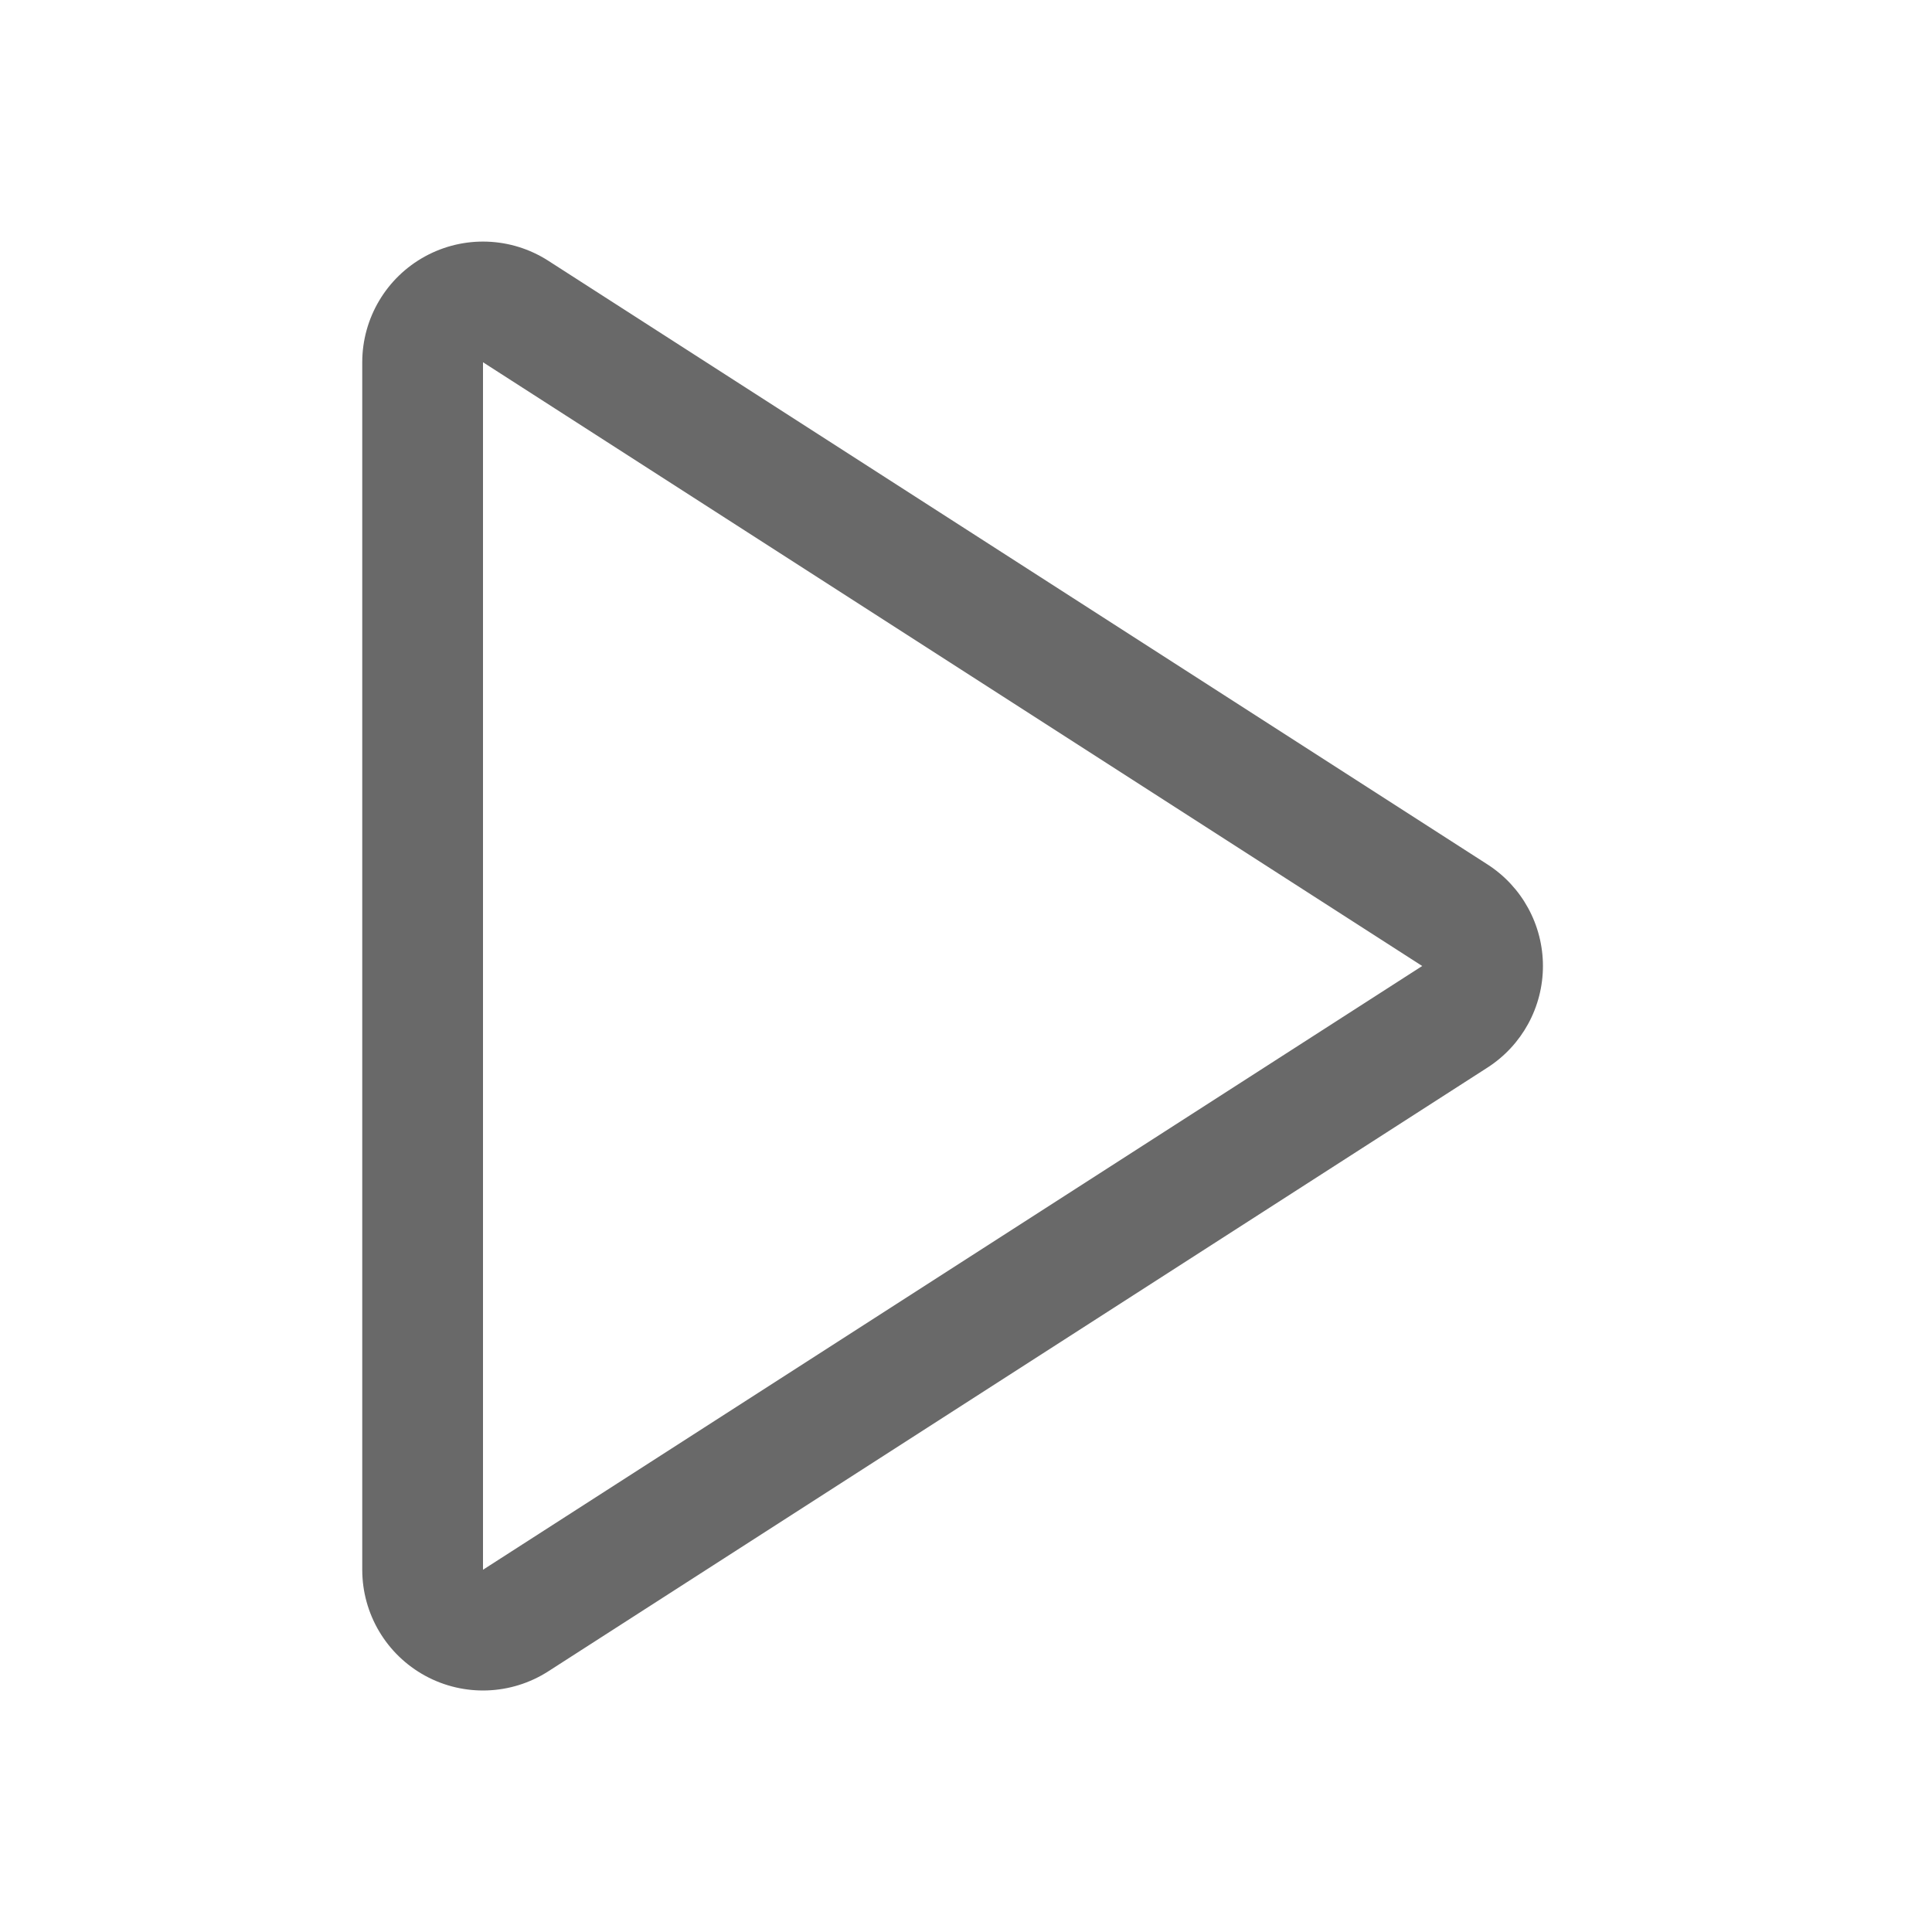
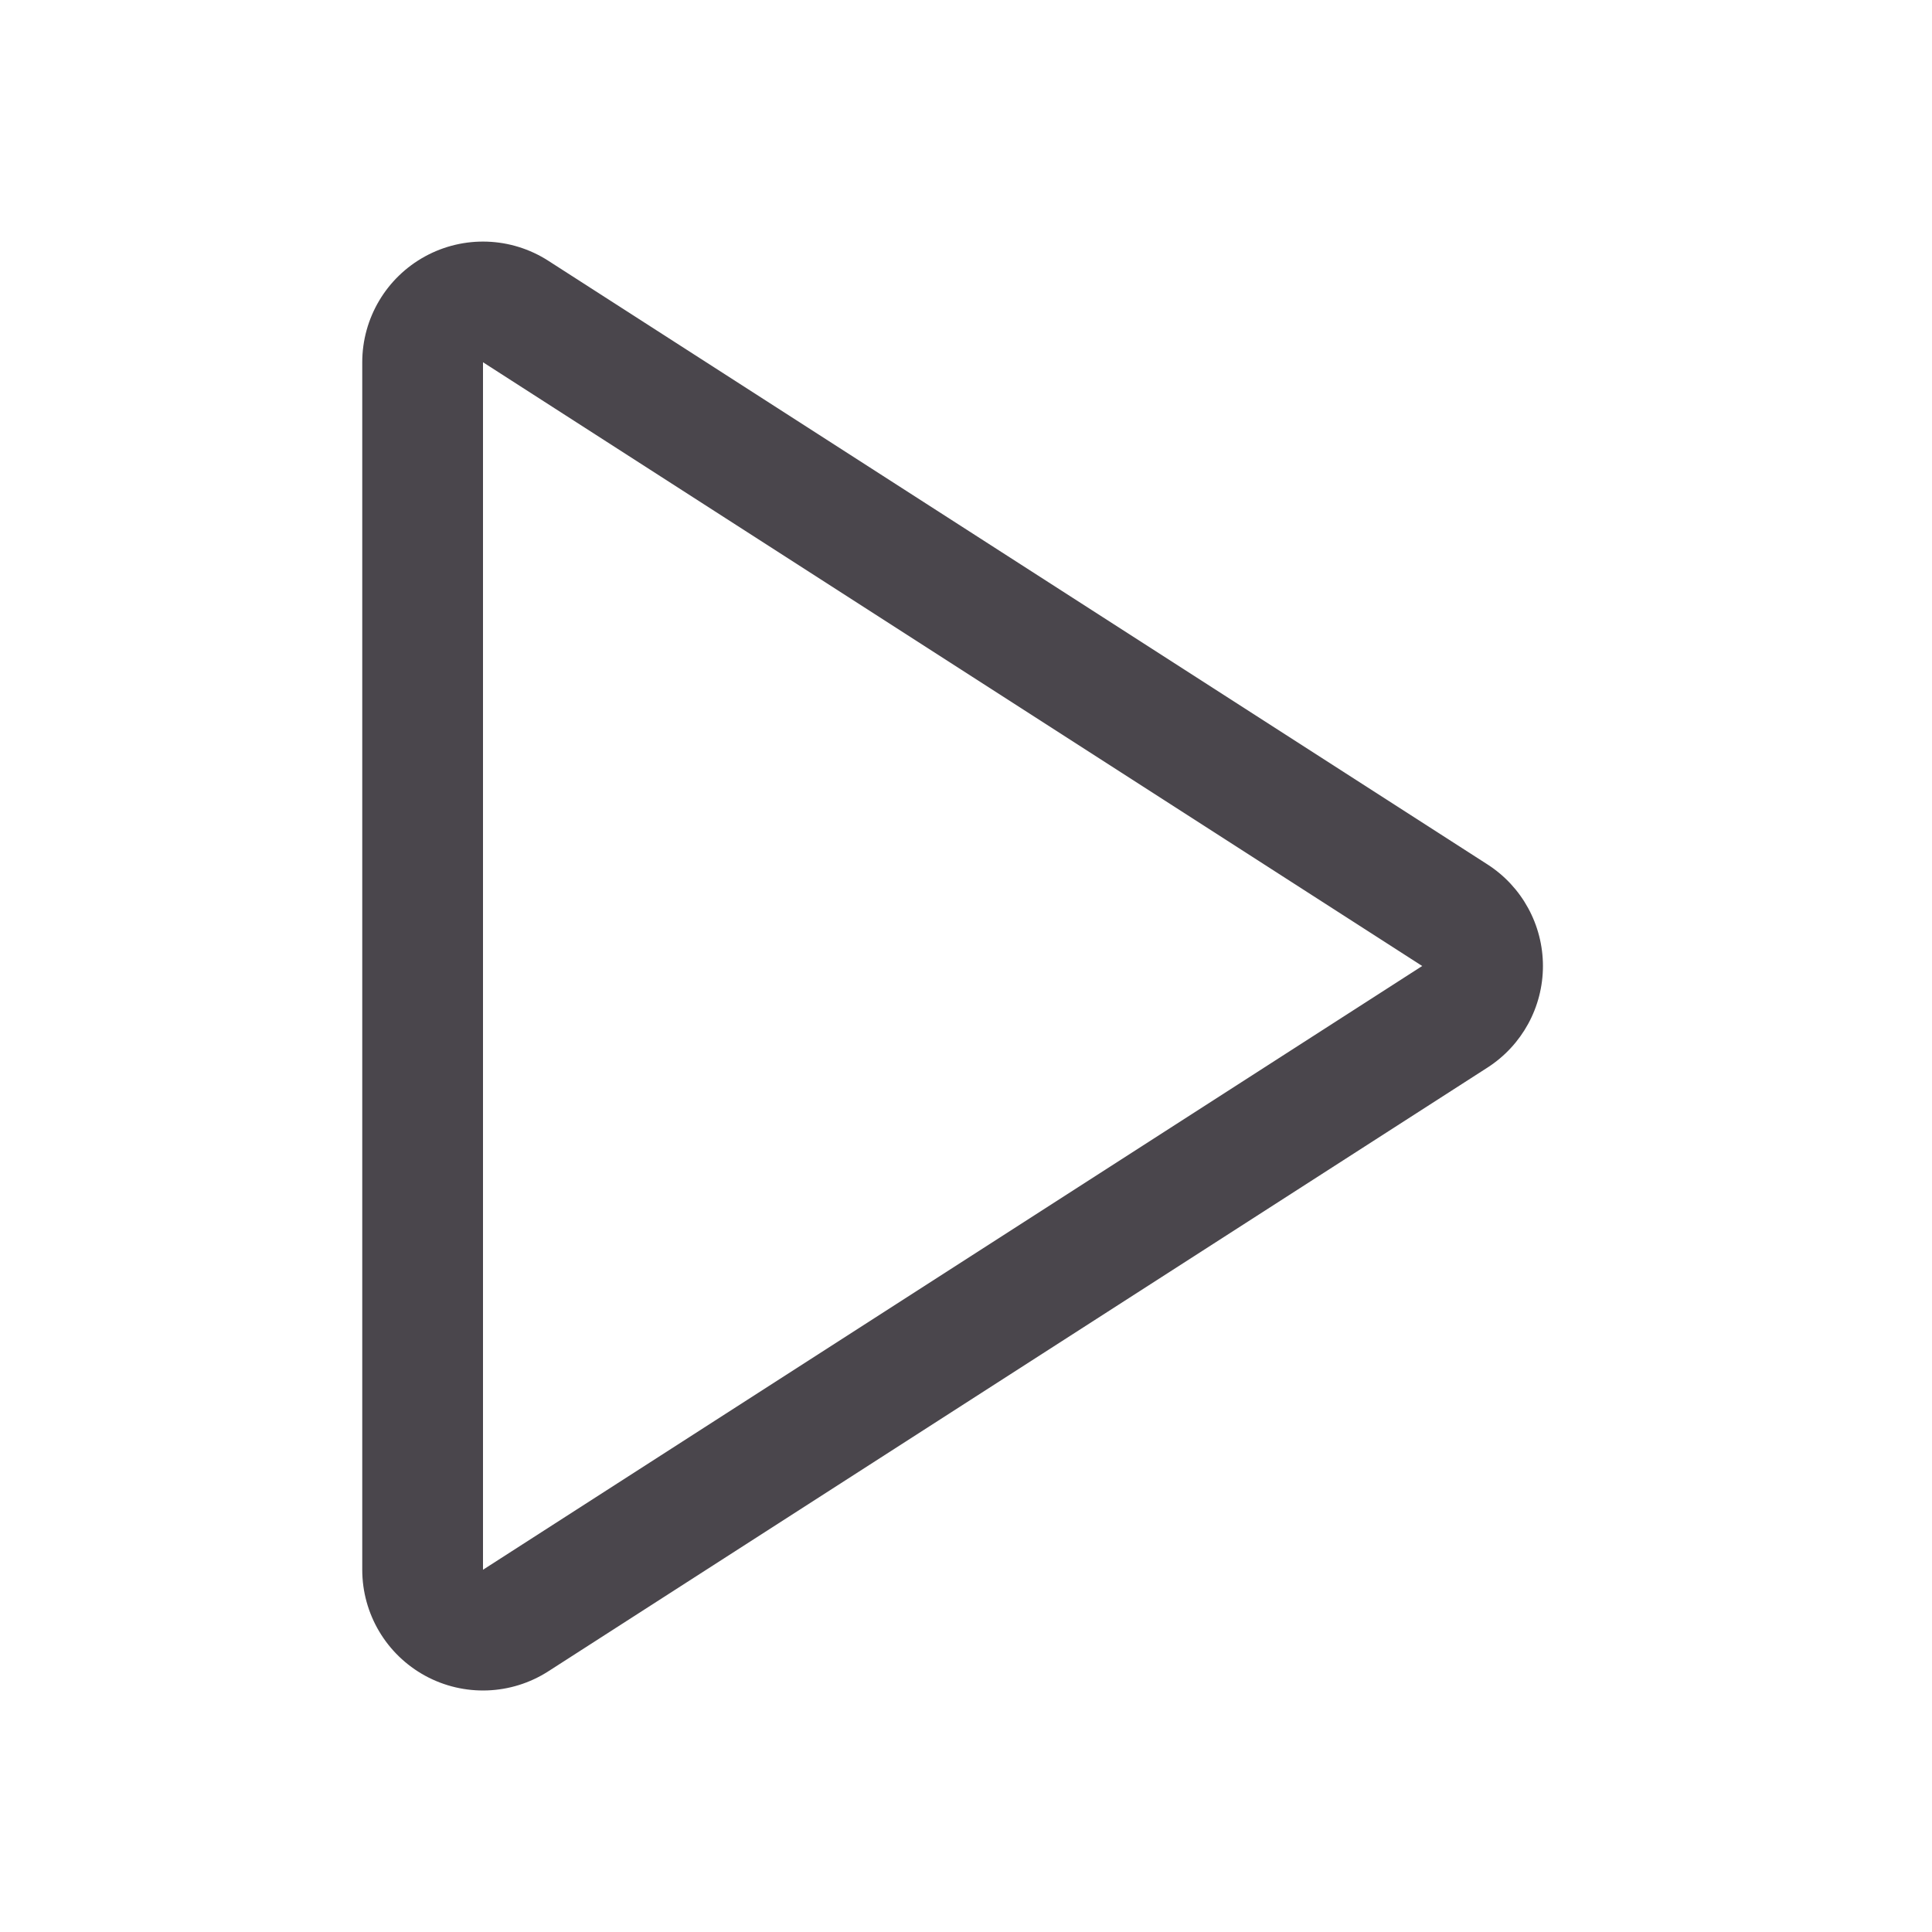
- <svg xmlns="http://www.w3.org/2000/svg" width="16" height="16" viewBox="0 0 16 16" fill="#696969">
+ <svg xmlns="http://www.w3.org/2000/svg" width="16" height="16" viewBox="0 0 16 16" fill="#4A464C">
  <path d="M4 13l7.778-5L4 3v10zm-1 0V3a1 1 0 0 1 1.54-.841l7.779 5a1 1 0 0 1 0 1.682l-7.778 5A1 1 0 0 1 3 13z" fill-rule="evenodd" />
</svg>
